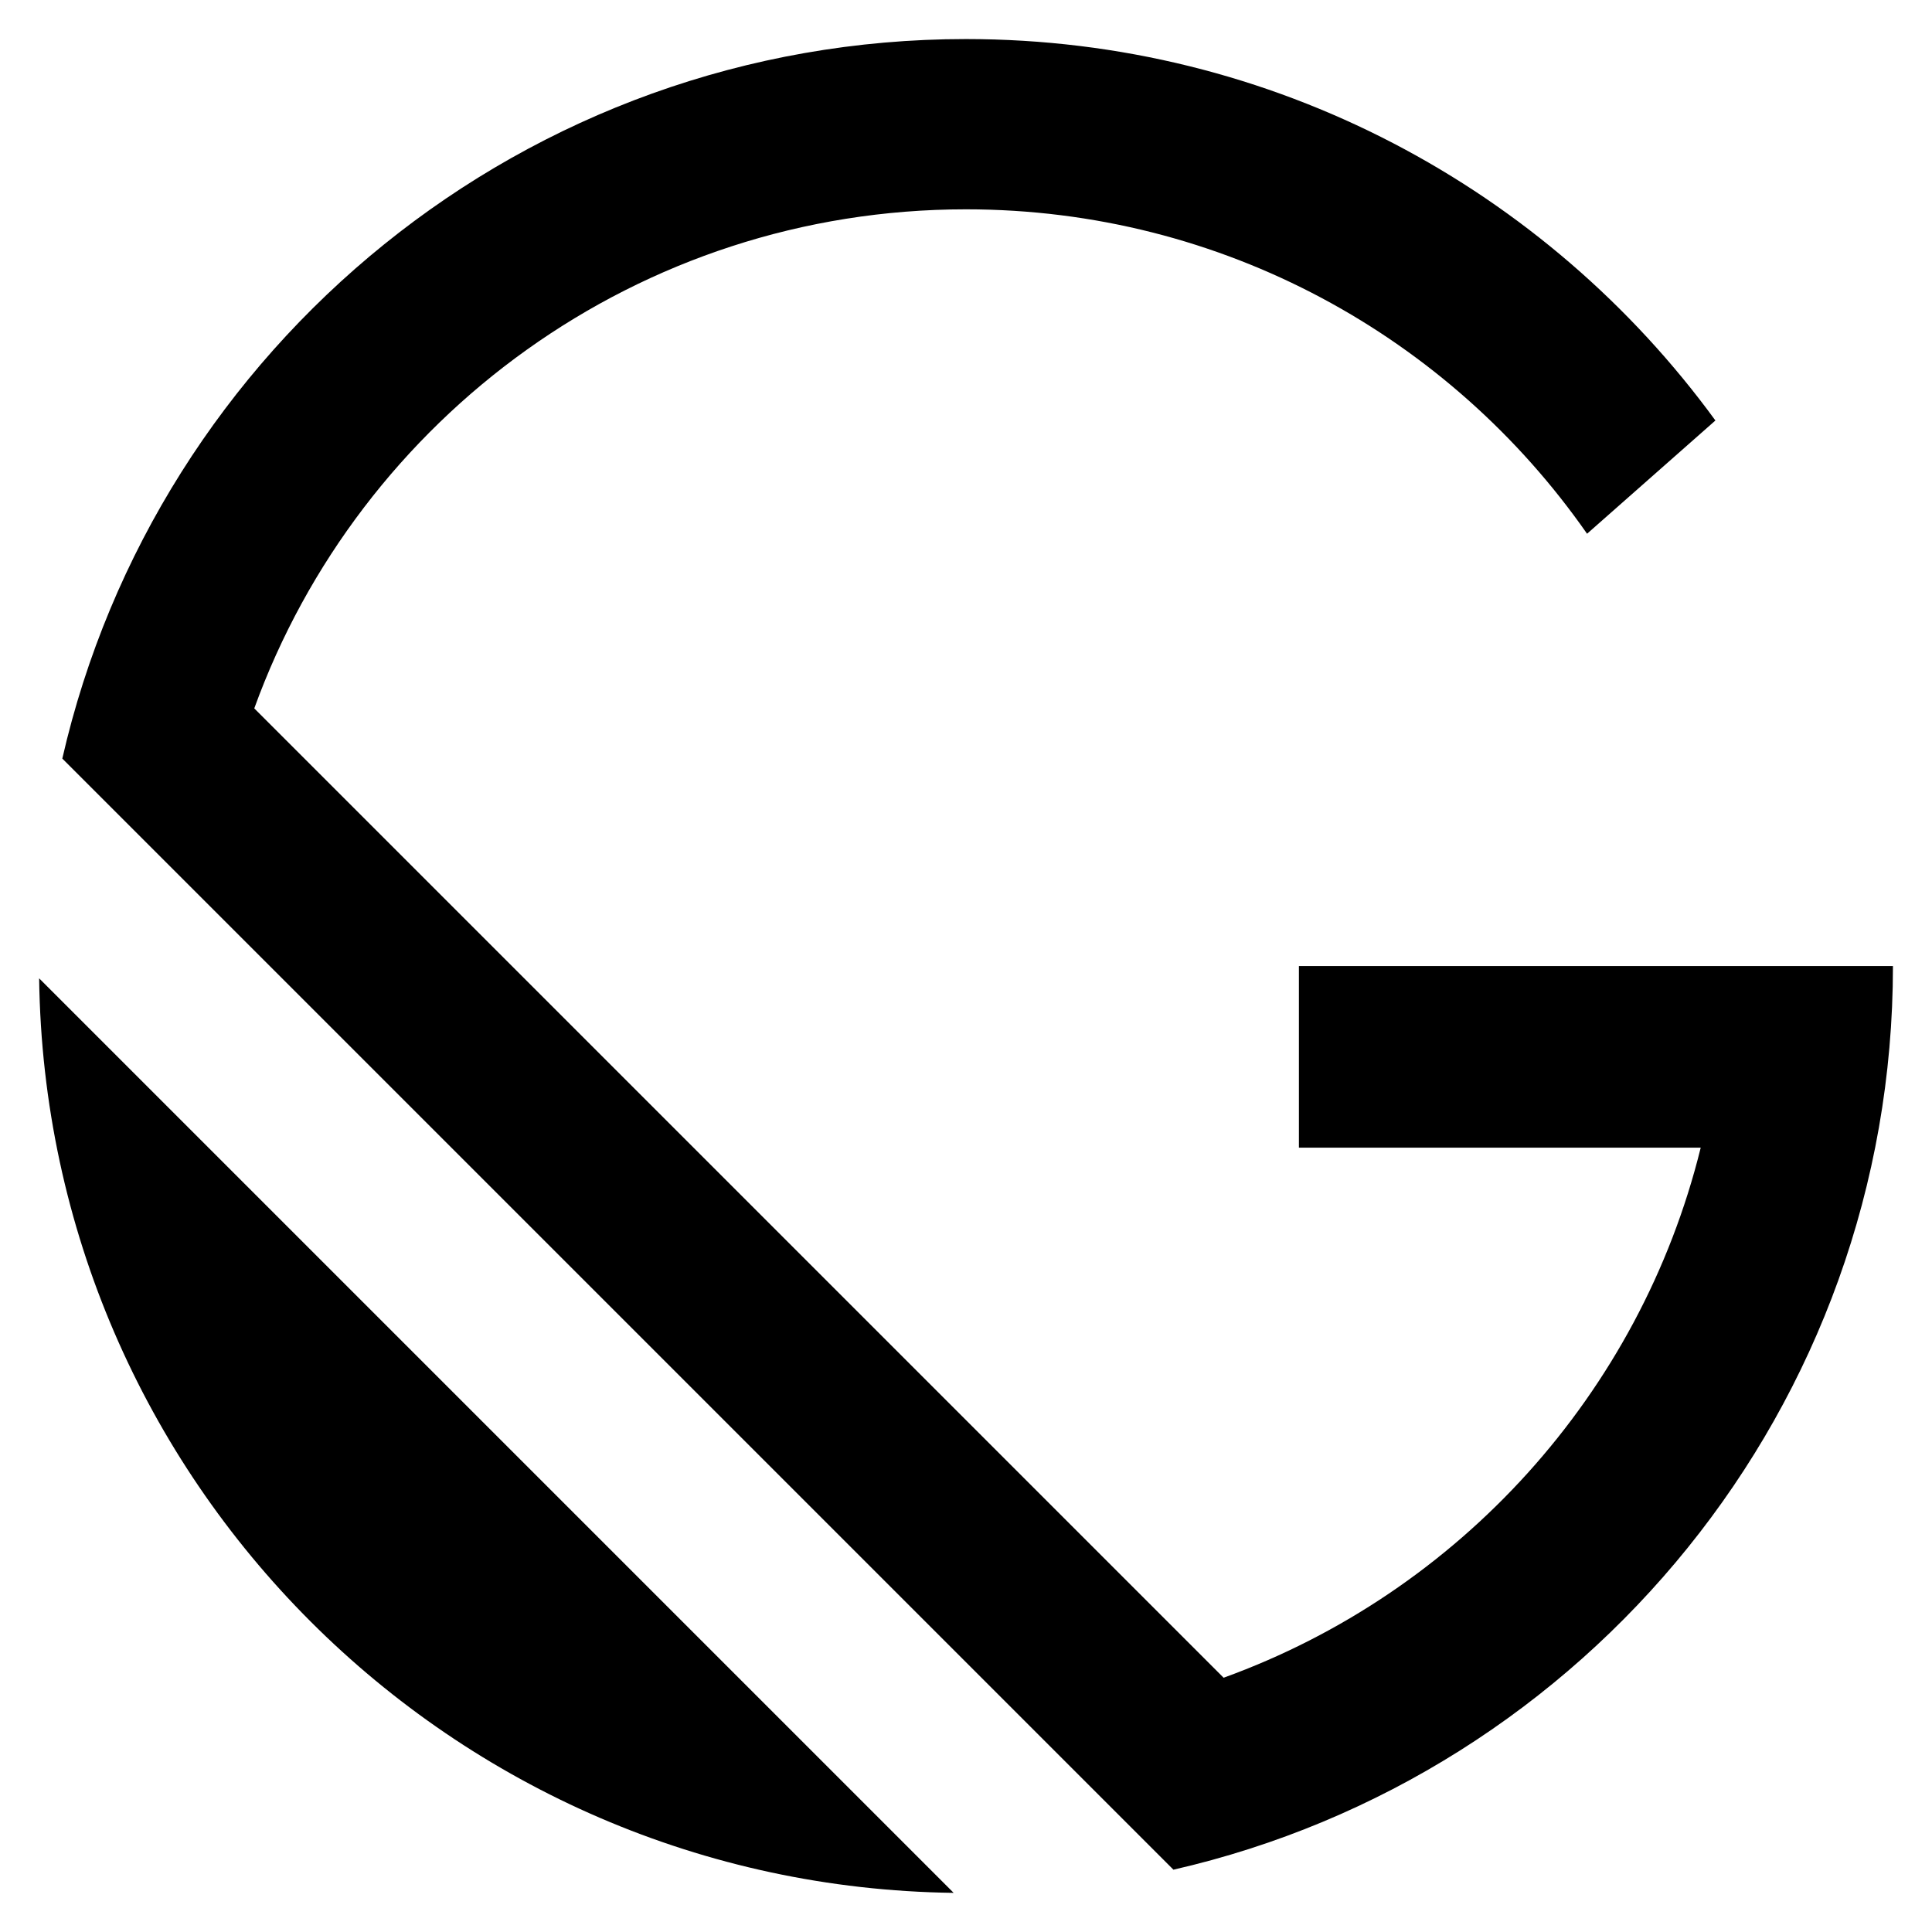
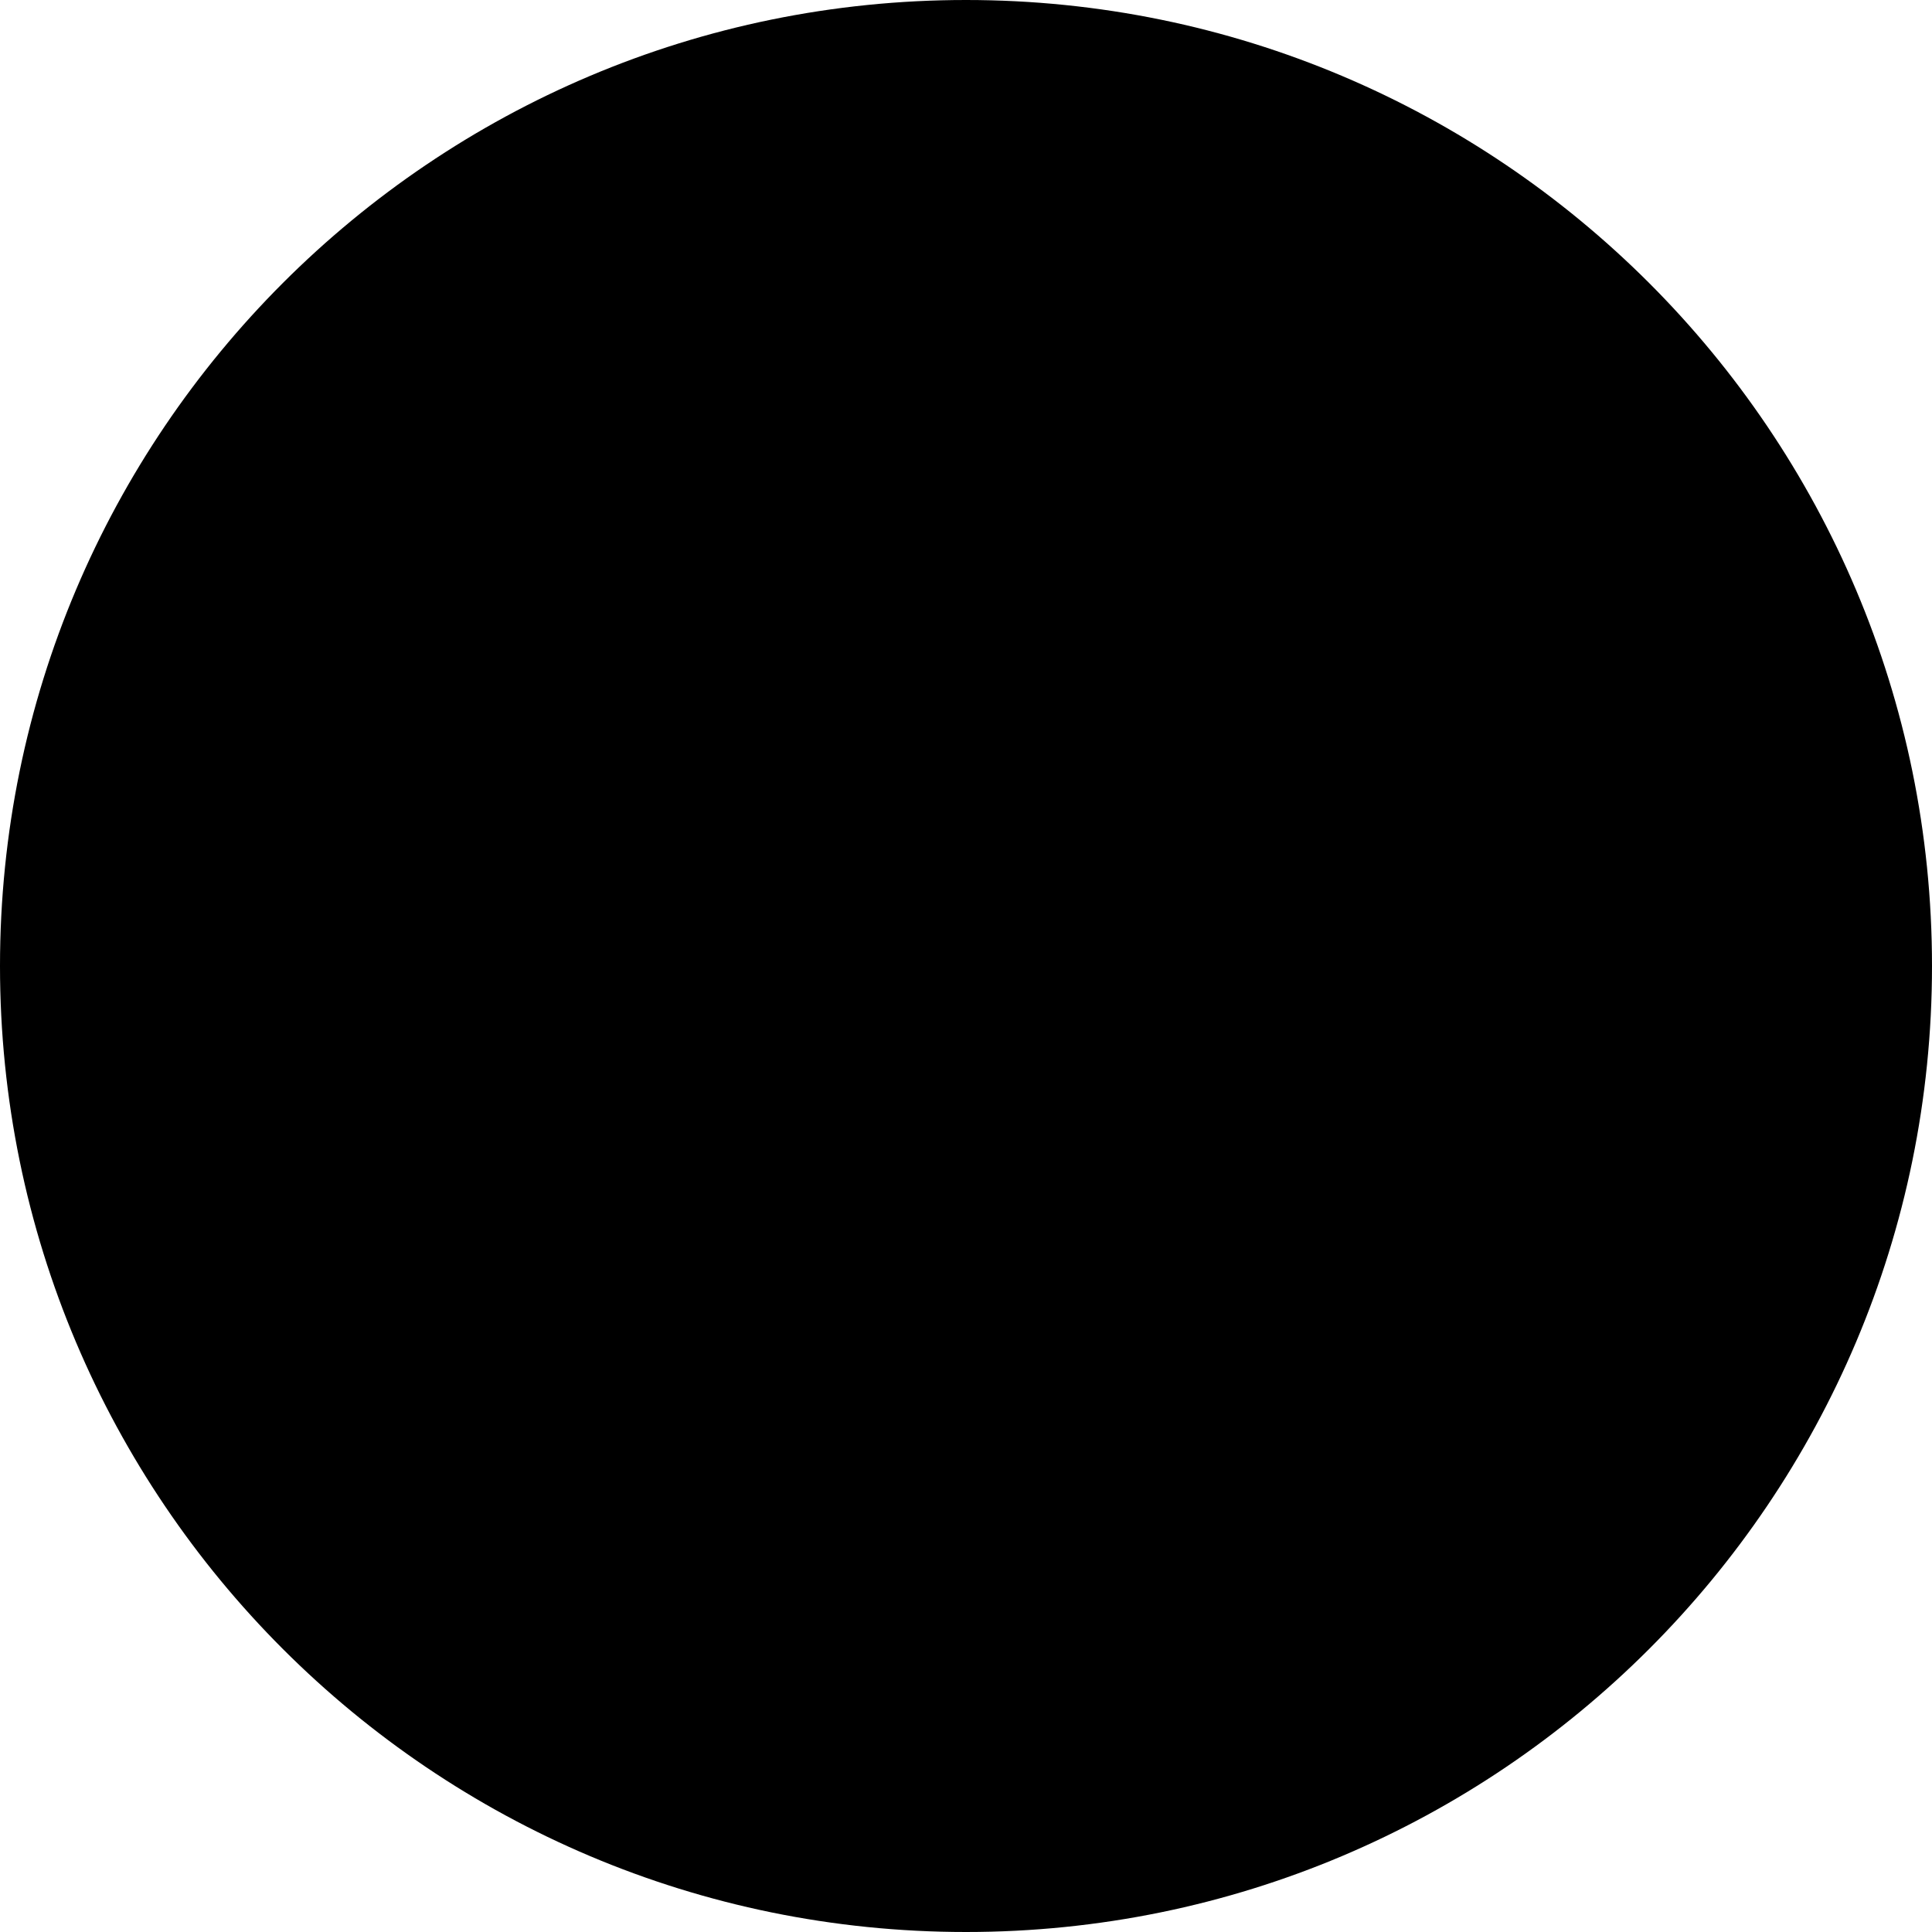
- <svg xmlns="http://www.w3.org/2000/svg" width="1200" height="1200" viewBox="0 0 1200 1200">
-   <path d="M24.31 607.666l568.023 568.023C280.424 1171.625 28.374 919.575 24.31 607.666zm704.532 553.631L38.703 471.159c58.521-255.942 287.592-446.9 561.274-446.9 191.31 0 360.794 93.33 465.495 236.917l-79.719 70.34c-84.931-121.794-226.035-201.504-385.776-201.504-203.383 0-376.578 129.187-442.044 309.974l602.083 602.082c146.218-52.947 258.669-176.375 296.331-329.241H806.782V600.023h263.207v-.001h105.752c0 273.683-190.956 502.753-446.899 561.275z" />
+ <svg xmlns="http://www.w3.org/2000/svg" id="Ebene_1" viewBox="0 0 28 28">
+   <g id="monogram">
+     <circle cx="14" cy="14" r="14" class="icon-gatsbyjs-purple" />
+     <path class="icon-gatsbyjs-white" d="M6.2 21.8C4.1 19.7 3 16.9 3 14.2L13.9 25c-2.8-.1-5.6-1.1-7.7-3.2zM16.4 24.7L3.3 11.6C4.4 6.7 8.8 3 14 3c3.7 0 6.9 1.8 8.9 4.5l-1.5 1.3C19.7 6.5 17 5 14 5c-3.9 0-7.2 2.5-8.5 6L17 22.5c2.9-1 5.1-3.5 5.8-6.5H18v-2h7c0 5.2-3.7 9.6-8.6 10.7z" />
+   </g>
</svg>
